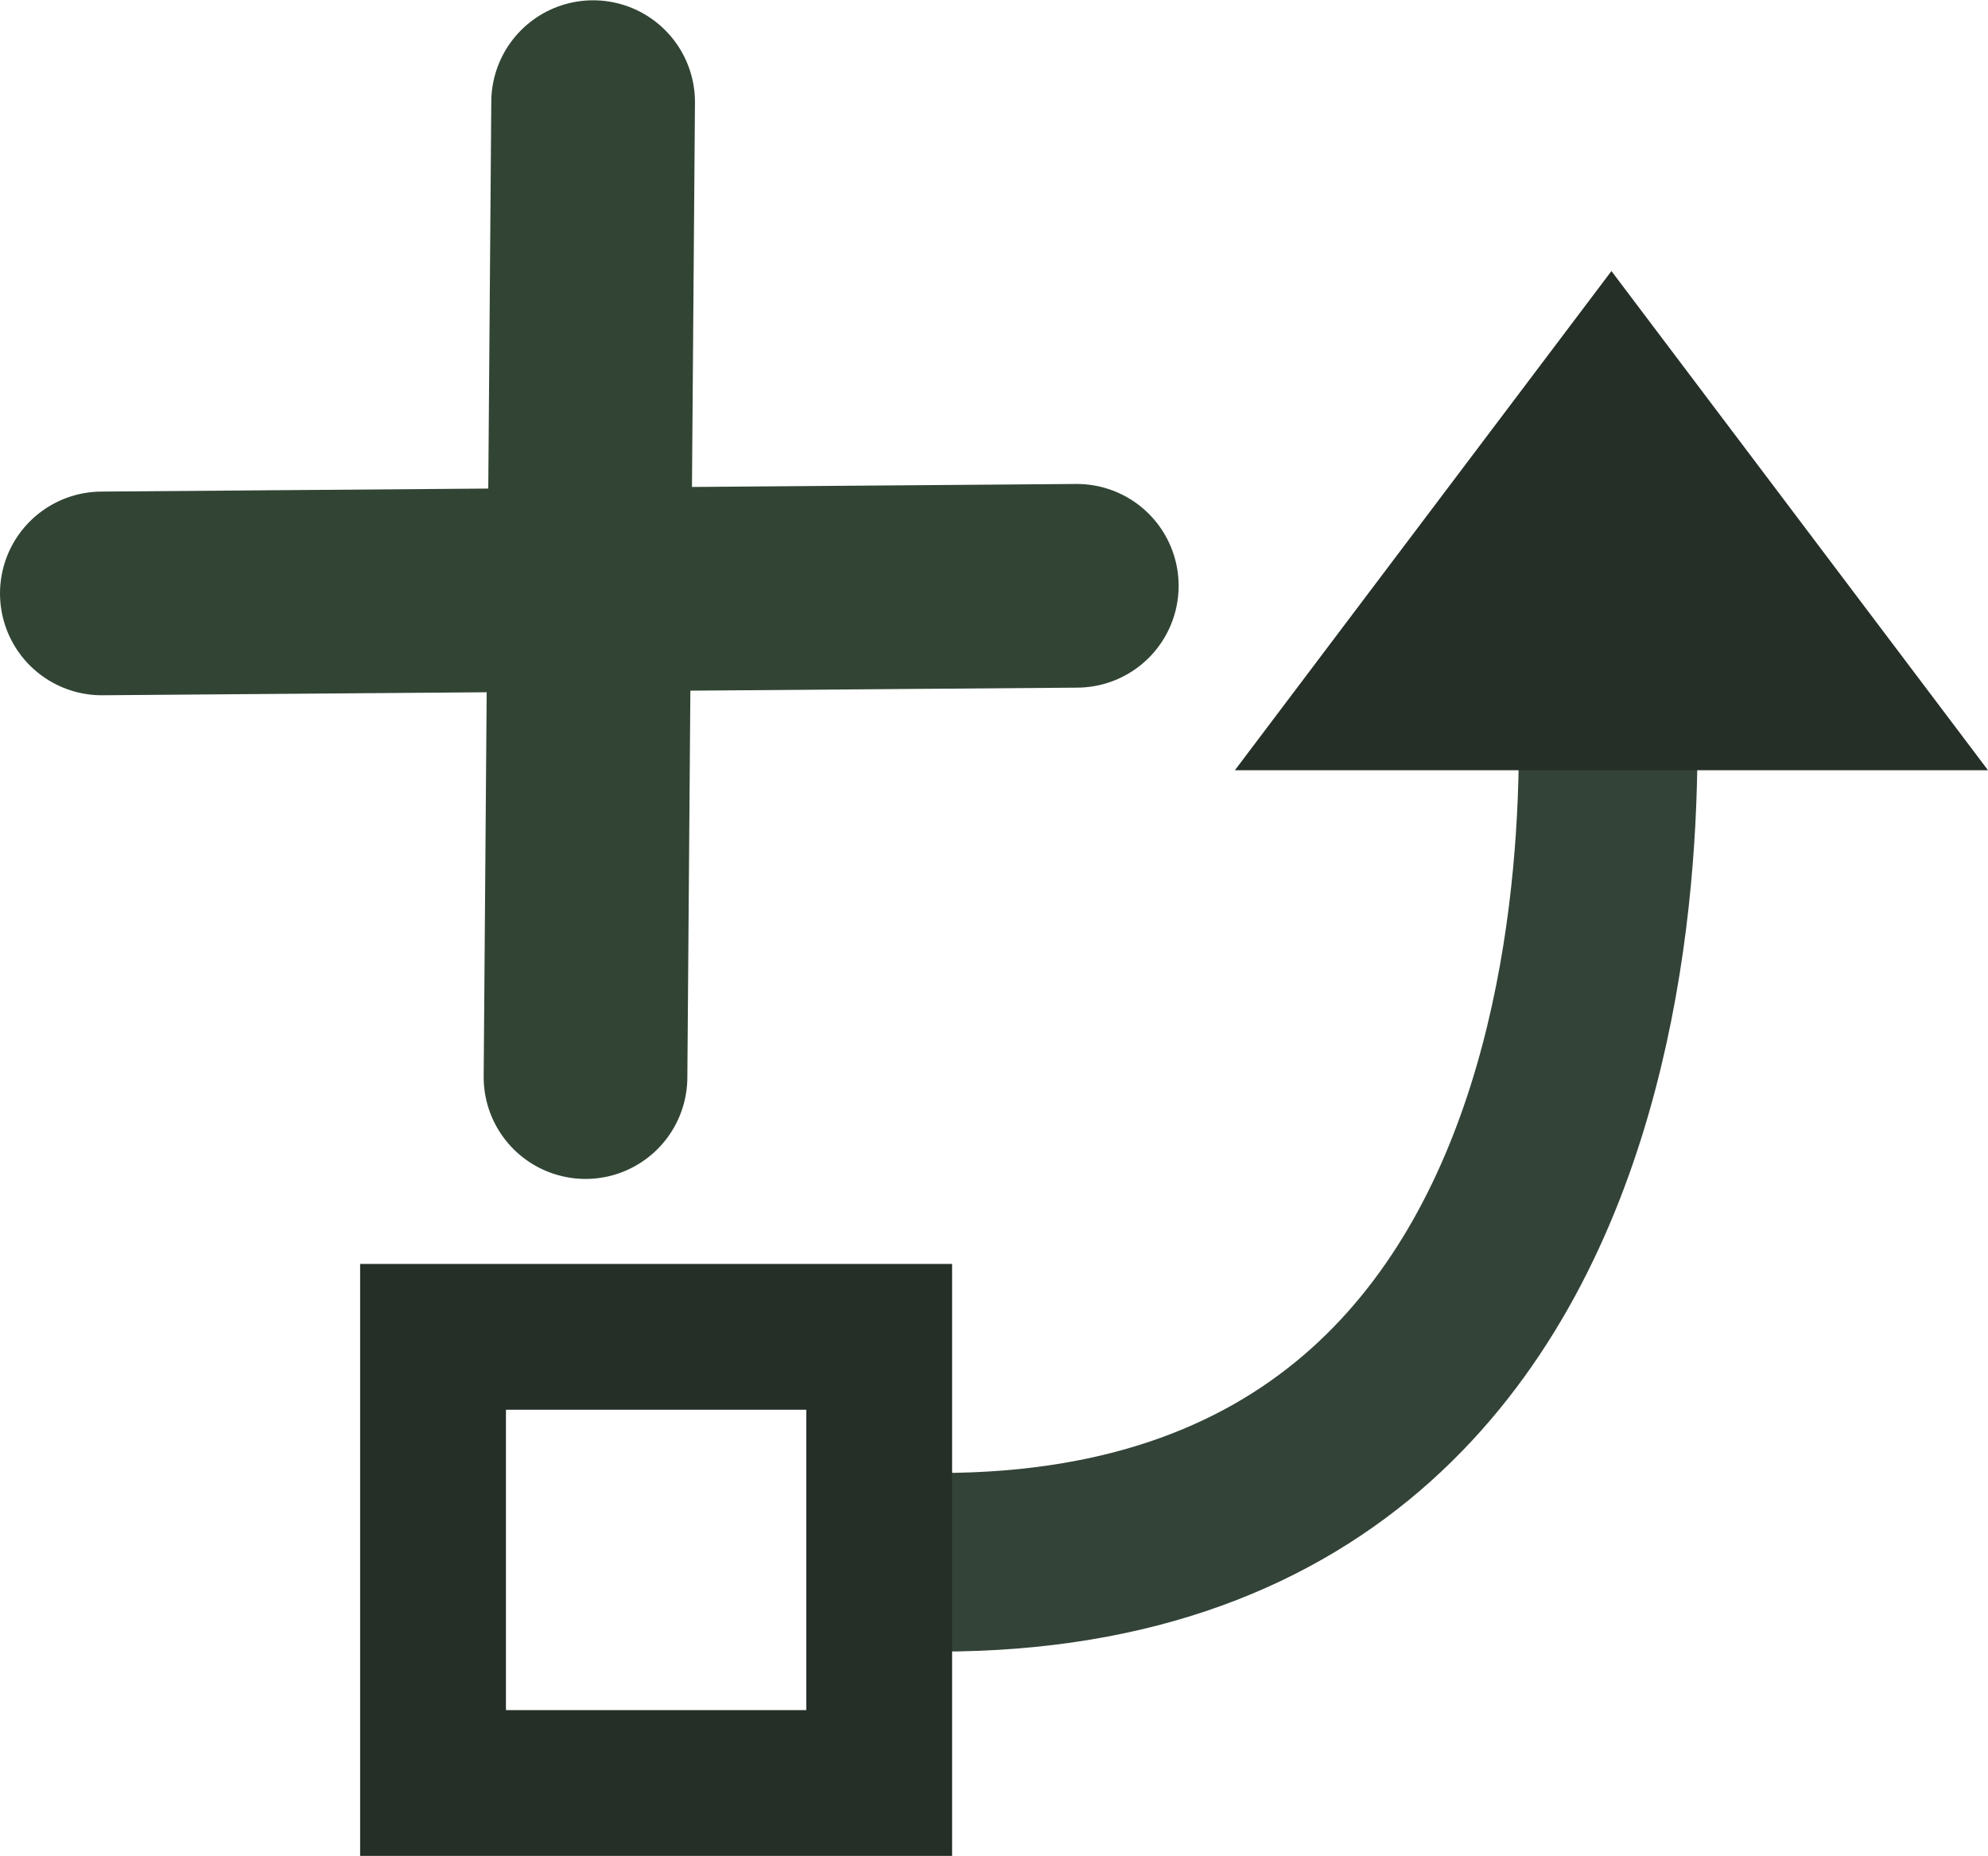
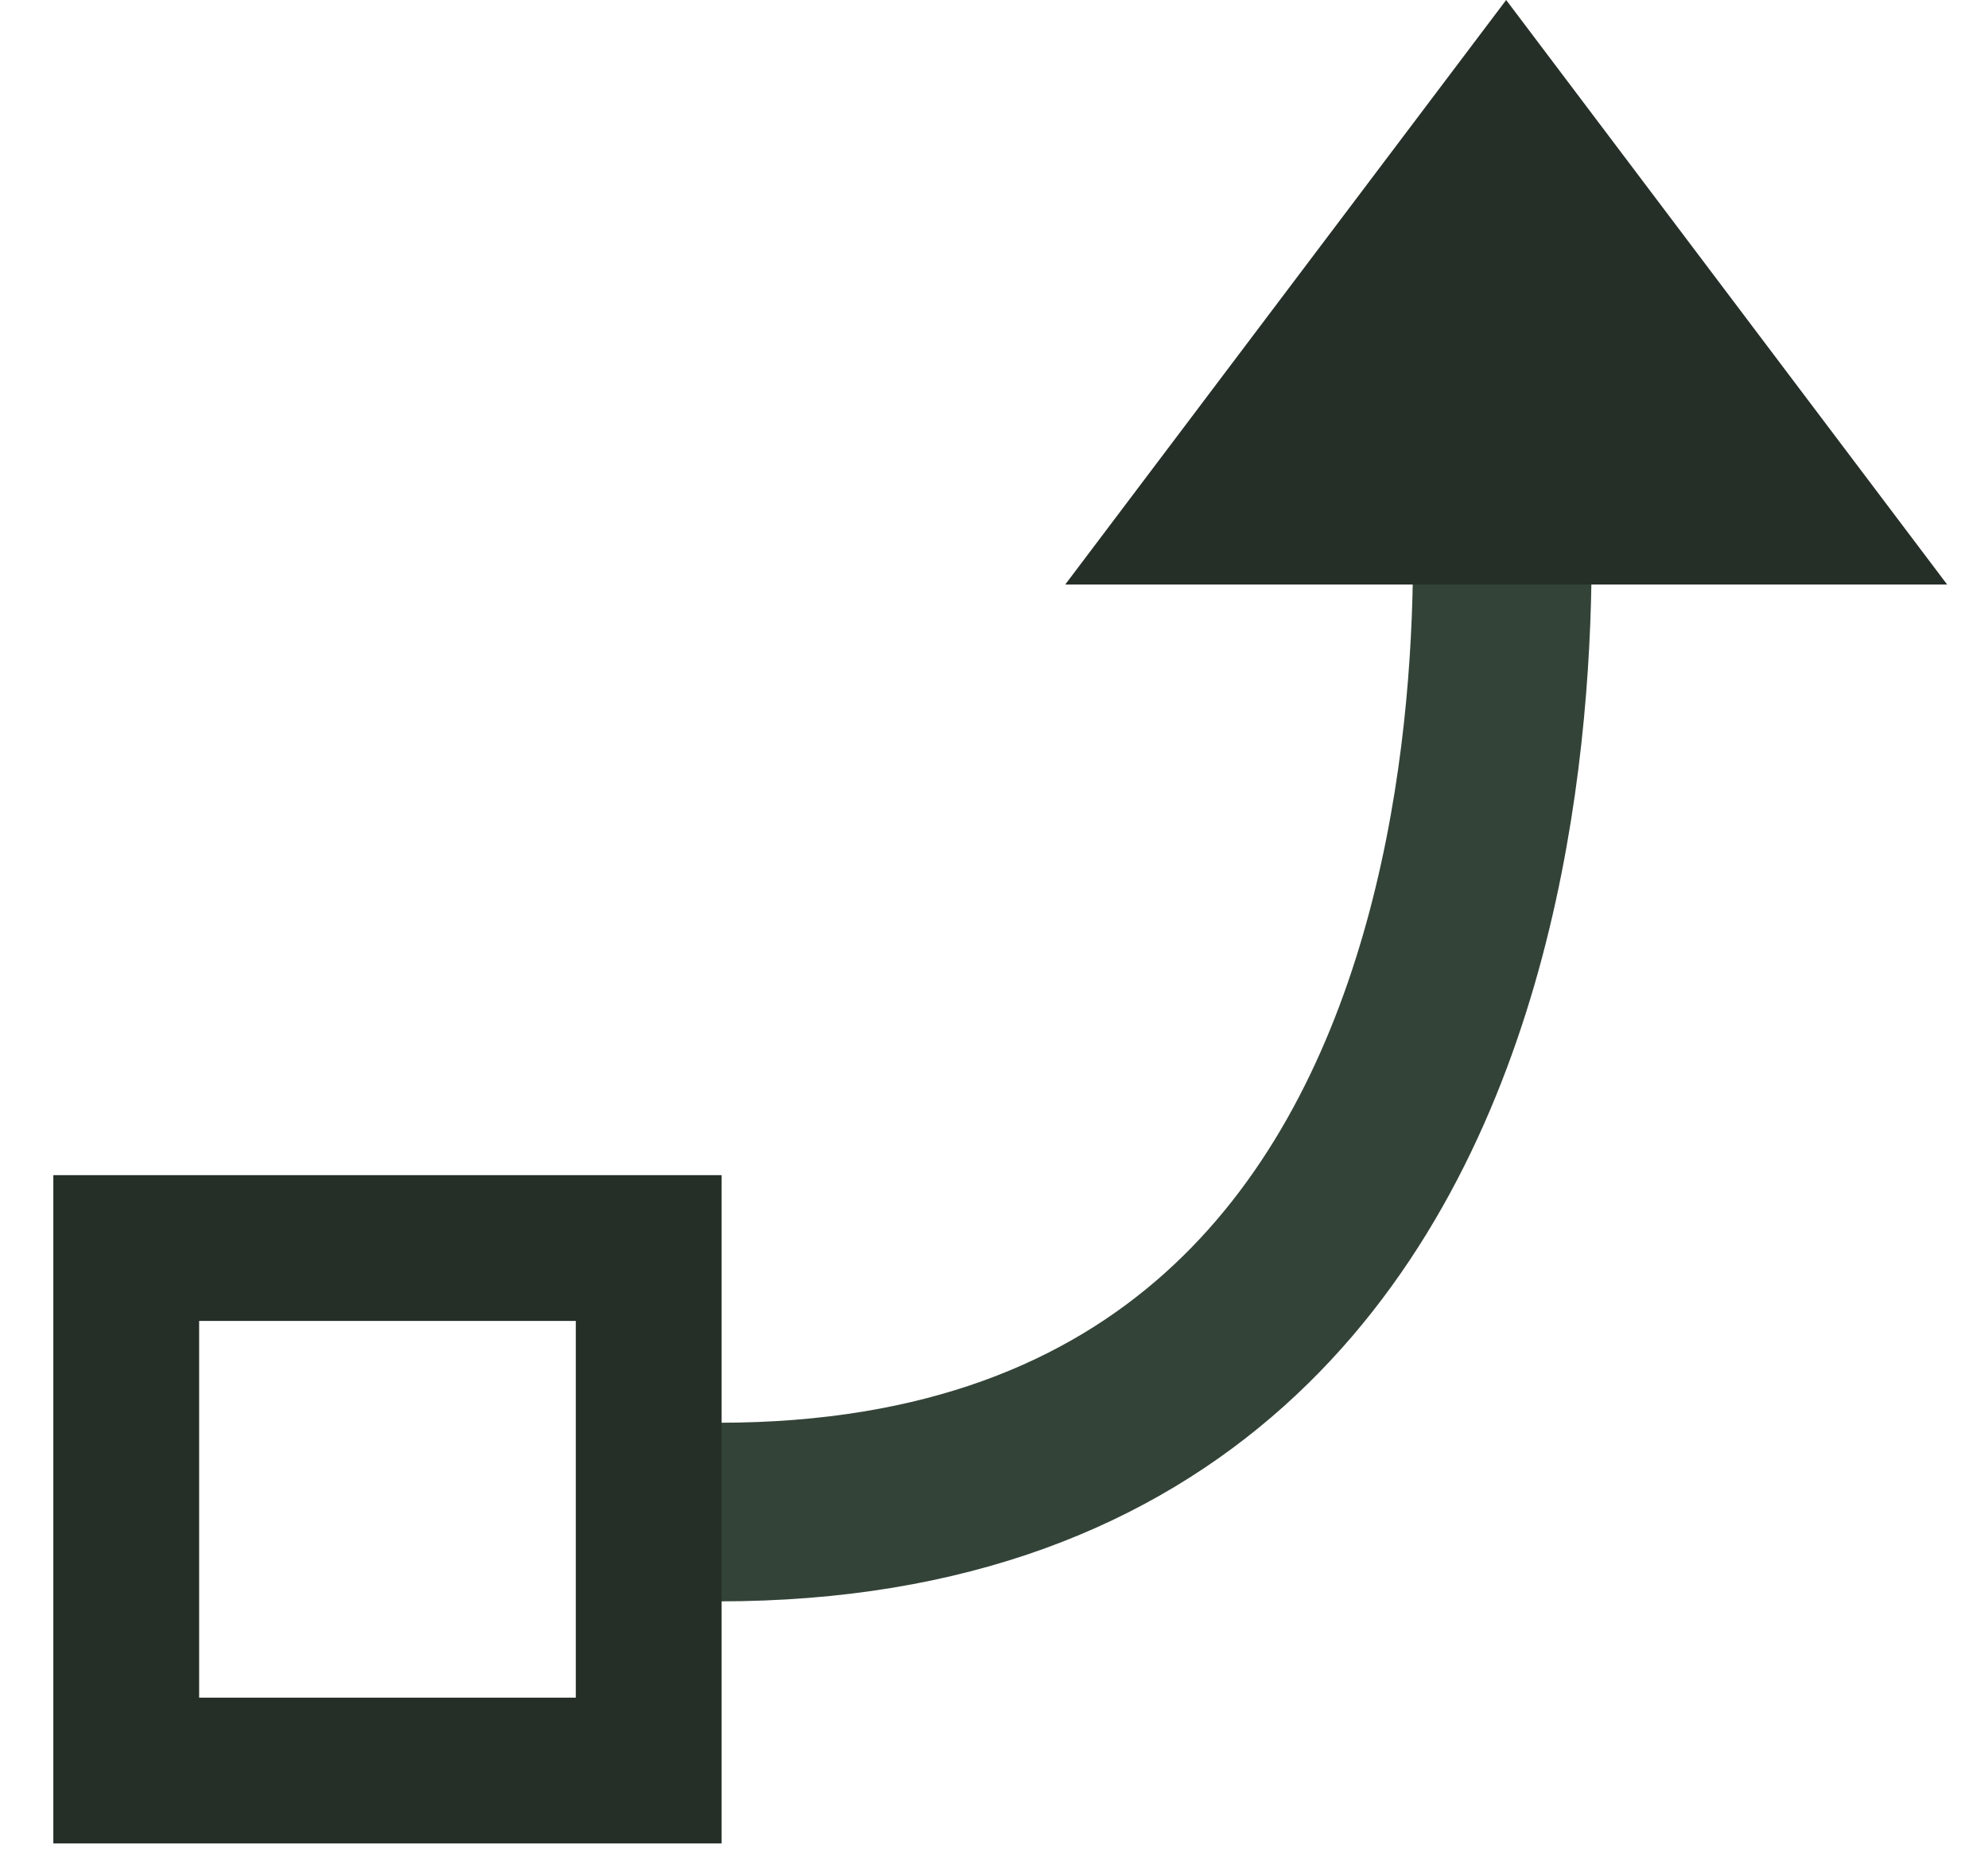
<svg xmlns="http://www.w3.org/2000/svg" width="817.463" height="763.142" viewBox="0 0 216.287 201.915" version="1.1" id="svg1" xml:space="preserve">
  <defs id="defs1" />
-   <path style="display:inline;fill:none;fill-opacity:1;stroke:#324535;stroke-width:22.16;stroke-linecap:round;stroke-miterlimit:3.4;stroke-dasharray:none;stroke-opacity:1;paint-order:stroke fill markers" d="M 63.701,117.183 64.53,11.112" id="path3" />
-   <path style="display:inline;fill:none;fill-opacity:1;stroke:#324535;stroke-width:22.16;stroke-linecap:round;stroke-miterlimit:3.4;stroke-dasharray:none;stroke-opacity:1;paint-order:stroke fill markers" d="M 11.08,64.562 117.151,63.733" id="path4" />
-   <g id="g1" transform="matrix(0.8393039,0,0,0.8393039,-7.230608,70.79417)">
-     <path style="display:inline;fill:none;fill-opacity:1;stroke:#334338;stroke-width:23.153;stroke-linecap:round;stroke-linejoin:round;stroke-miterlimit:3.4;stroke-dasharray:none;stroke-opacity:1;paint-order:stroke fill markers" d="m 130.388,118.163 c 100.75,0 85.922,-122.188 85.922,-122.188" id="path19" />
-     <path d="m 168.691,15.491 97.622,-1.3e-5 -48.813,-64.704 z" style="baseline-shift:baseline;display:inline;overflow:visible;fill:#252f28;fill-opacity:1;fill-rule:evenodd;stroke:none;stroke-width:11.242;stroke-dasharray:none;stroke-opacity:1;enable-background:accumulate;stop-color:#000000" id="path15" />
-     <rect style="display:inline;fill:none;fill-opacity:1;stroke:#252f28;stroke-width:18.9;stroke-linecap:round;stroke-miterlimit:3.4;stroke-dasharray:none;stroke-opacity:1;paint-order:stroke fill markers" id="rect1" width="57.836" height="57.836" x="64.748" y="88.94" />
+   <g id="g1" transform="matrix(0.9828506,0,0,0.9828506,-49.90429,48.36854)" style="stroke-width:0.854">
+     <path style="display:inline;fill:none;fill-opacity:1;stroke:#334338;stroke-width:19.772;stroke-linecap:round;stroke-linejoin:round;stroke-miterlimit:3.4;stroke-dasharray:none;stroke-opacity:1;paint-order:stroke fill markers" d="m 130.388,118.163 c 100.75,0 85.922,-122.188 85.922,-122.188" id="path19" />
+     <path d="m 168.691,15.491 97.622,-1.3e-5 -48.813,-64.704 z" style="baseline-shift:baseline;display:inline;overflow:visible;fill:#252f28;fill-opacity:1;fill-rule:evenodd;stroke:none;stroke-width:9.6;stroke-dasharray:none;stroke-opacity:1;enable-background:accumulate;stop-color:#000000" id="path15" />
+     <rect style="display:inline;fill:none;fill-opacity:1;stroke:#252f28;stroke-width:16.14;stroke-linecap:round;stroke-miterlimit:3.4;stroke-dasharray:none;stroke-opacity:1;paint-order:stroke fill markers" id="rect1" width="57.836" height="57.836" x="64.748" y="88.94" />
  </g>
</svg>
